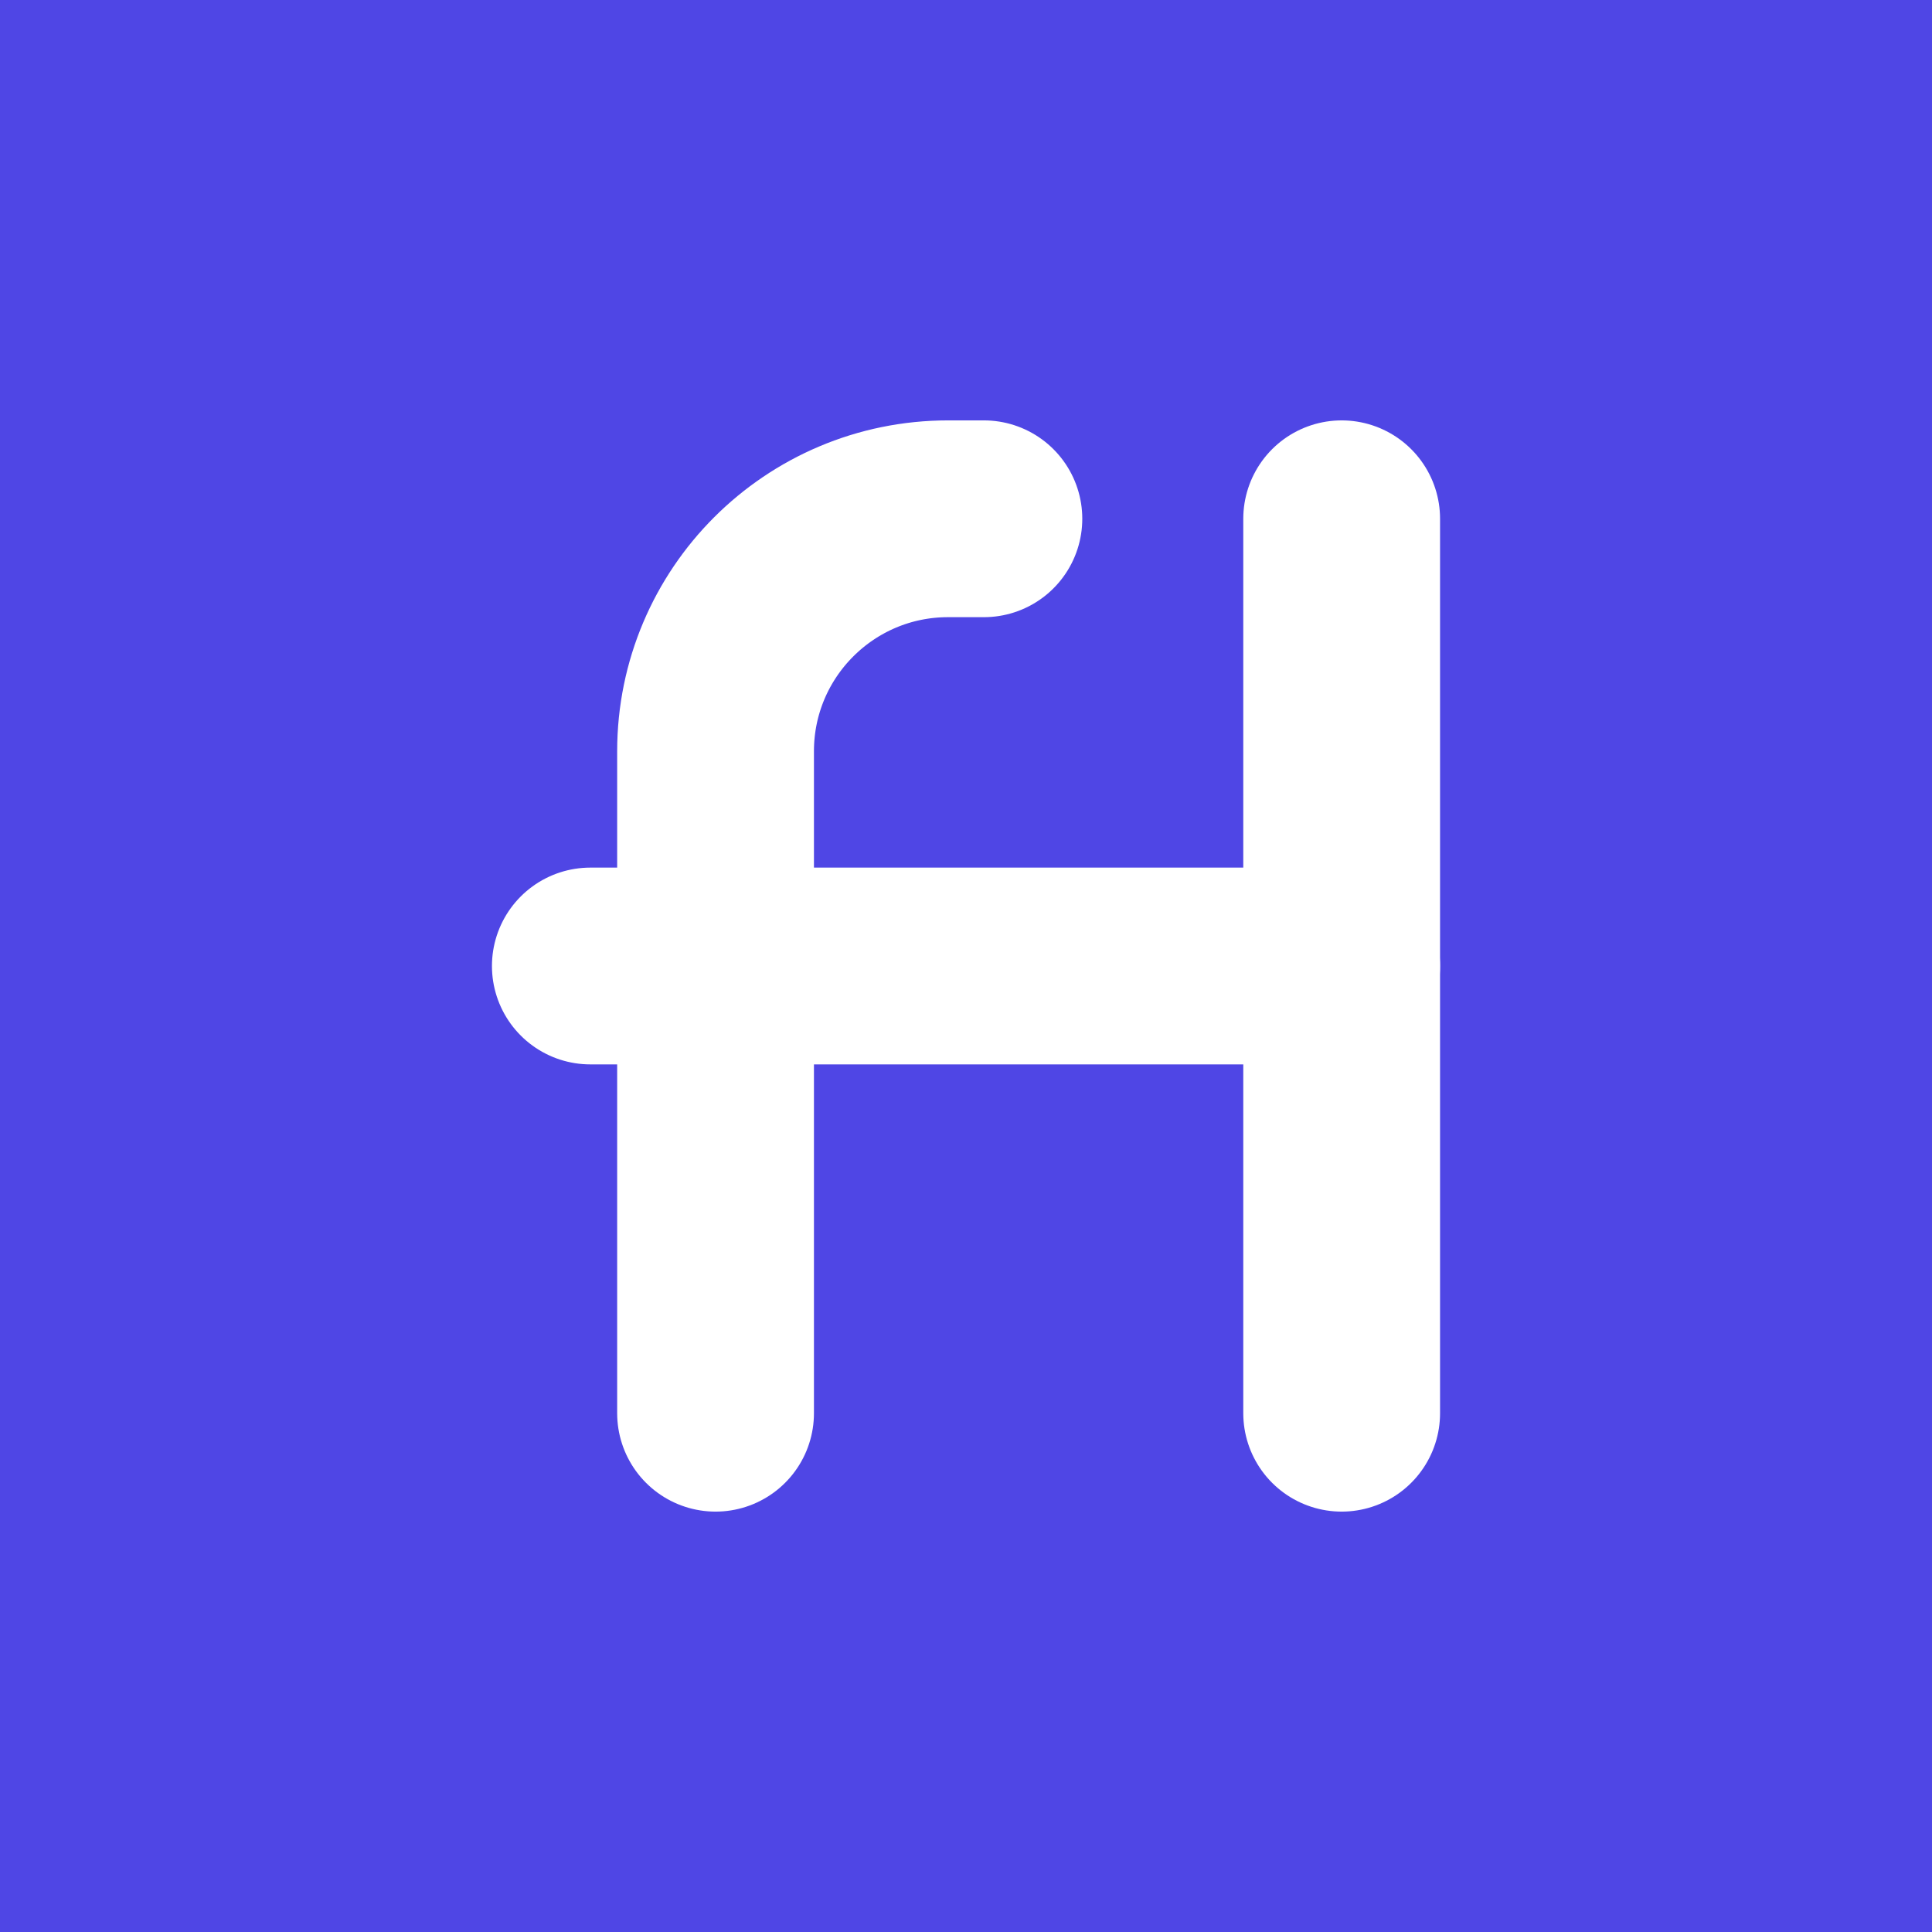
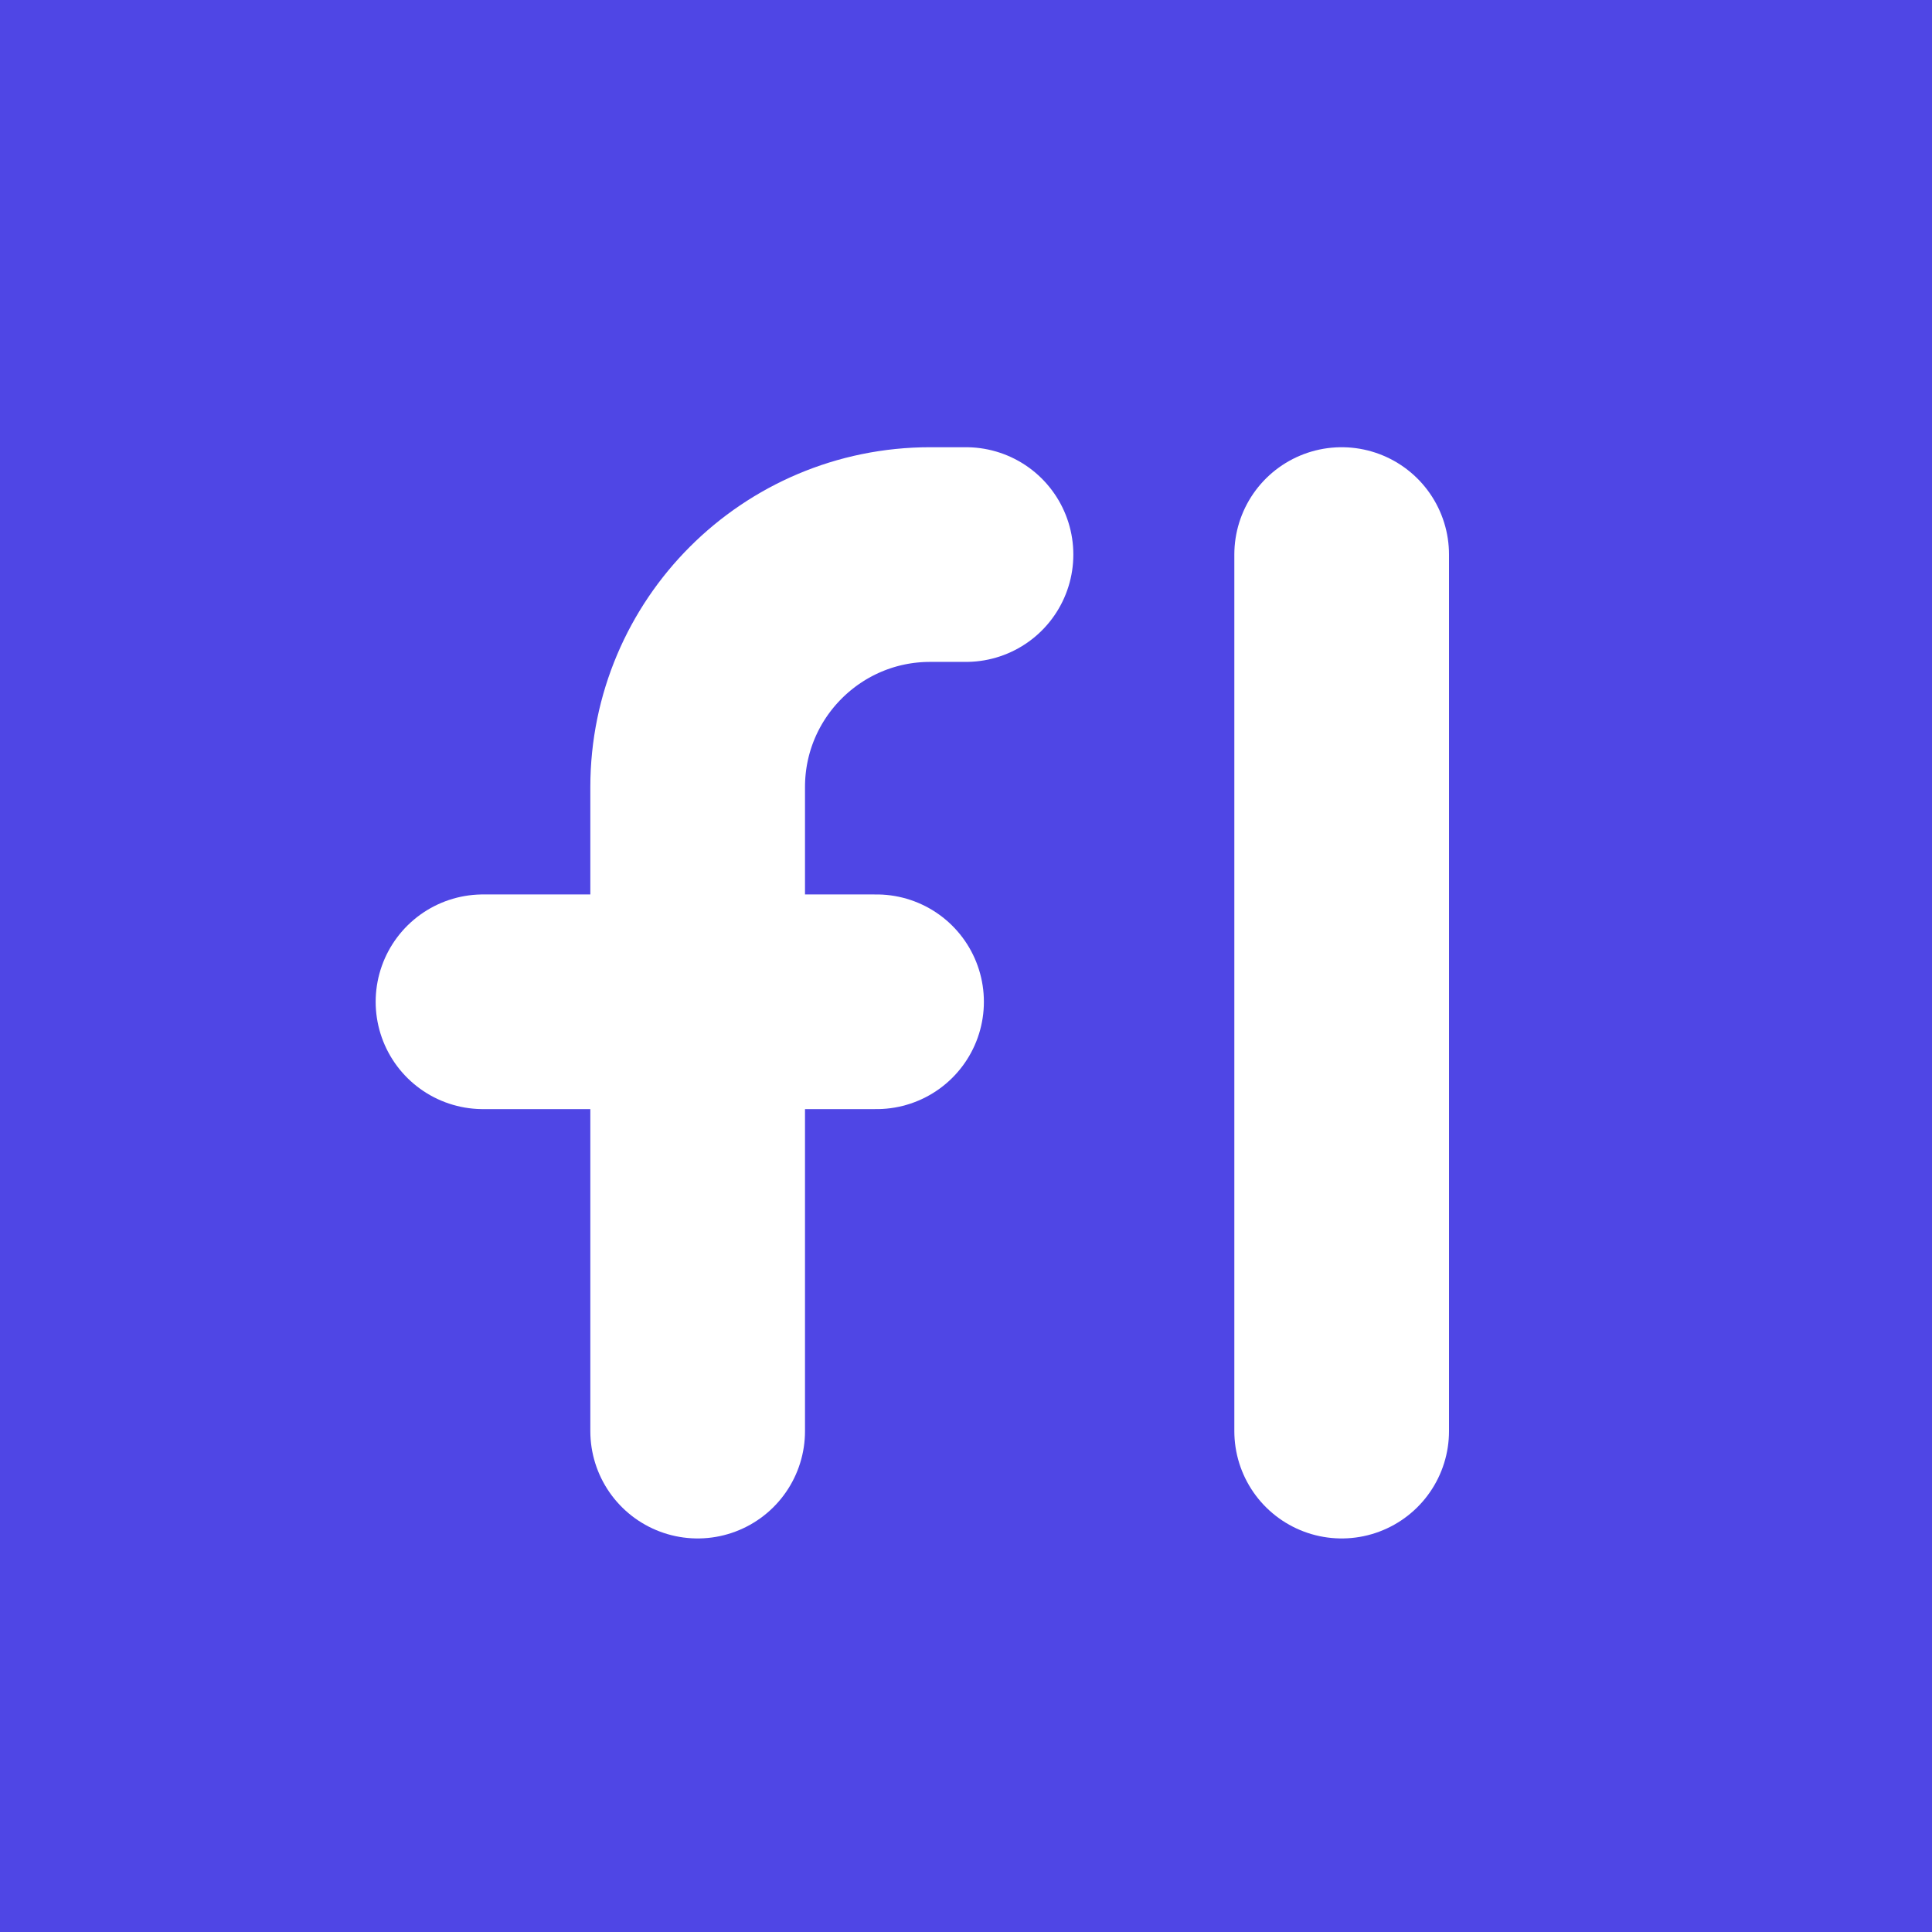
<svg xmlns="http://www.w3.org/2000/svg" viewBox="0 0 1080 1080">
  <rect width="1080" height="1080" fill="#4f46e5" />
-   <g fill="none" stroke="#ffffff" stroke-width="110" stroke-linecap="round" stroke-linejoin="round">
-     <path d="M400 790 V420 A130 130 0 0 1 530 290 H550" />
-     <path d="M330 540 H750" />
-     <path d="M750 290 V790" />
+   <g fill="none" stroke="#ffffff" stroke-width="120" stroke-linecap="round" stroke-linejoin="round">
+     <path d="M390 800 V440 A130 130 0 0 1 520 310 H540" />
+     <path d="M270 560 H490" />
+     <path d="M750 310 V800" />
  </g>
</svg>
